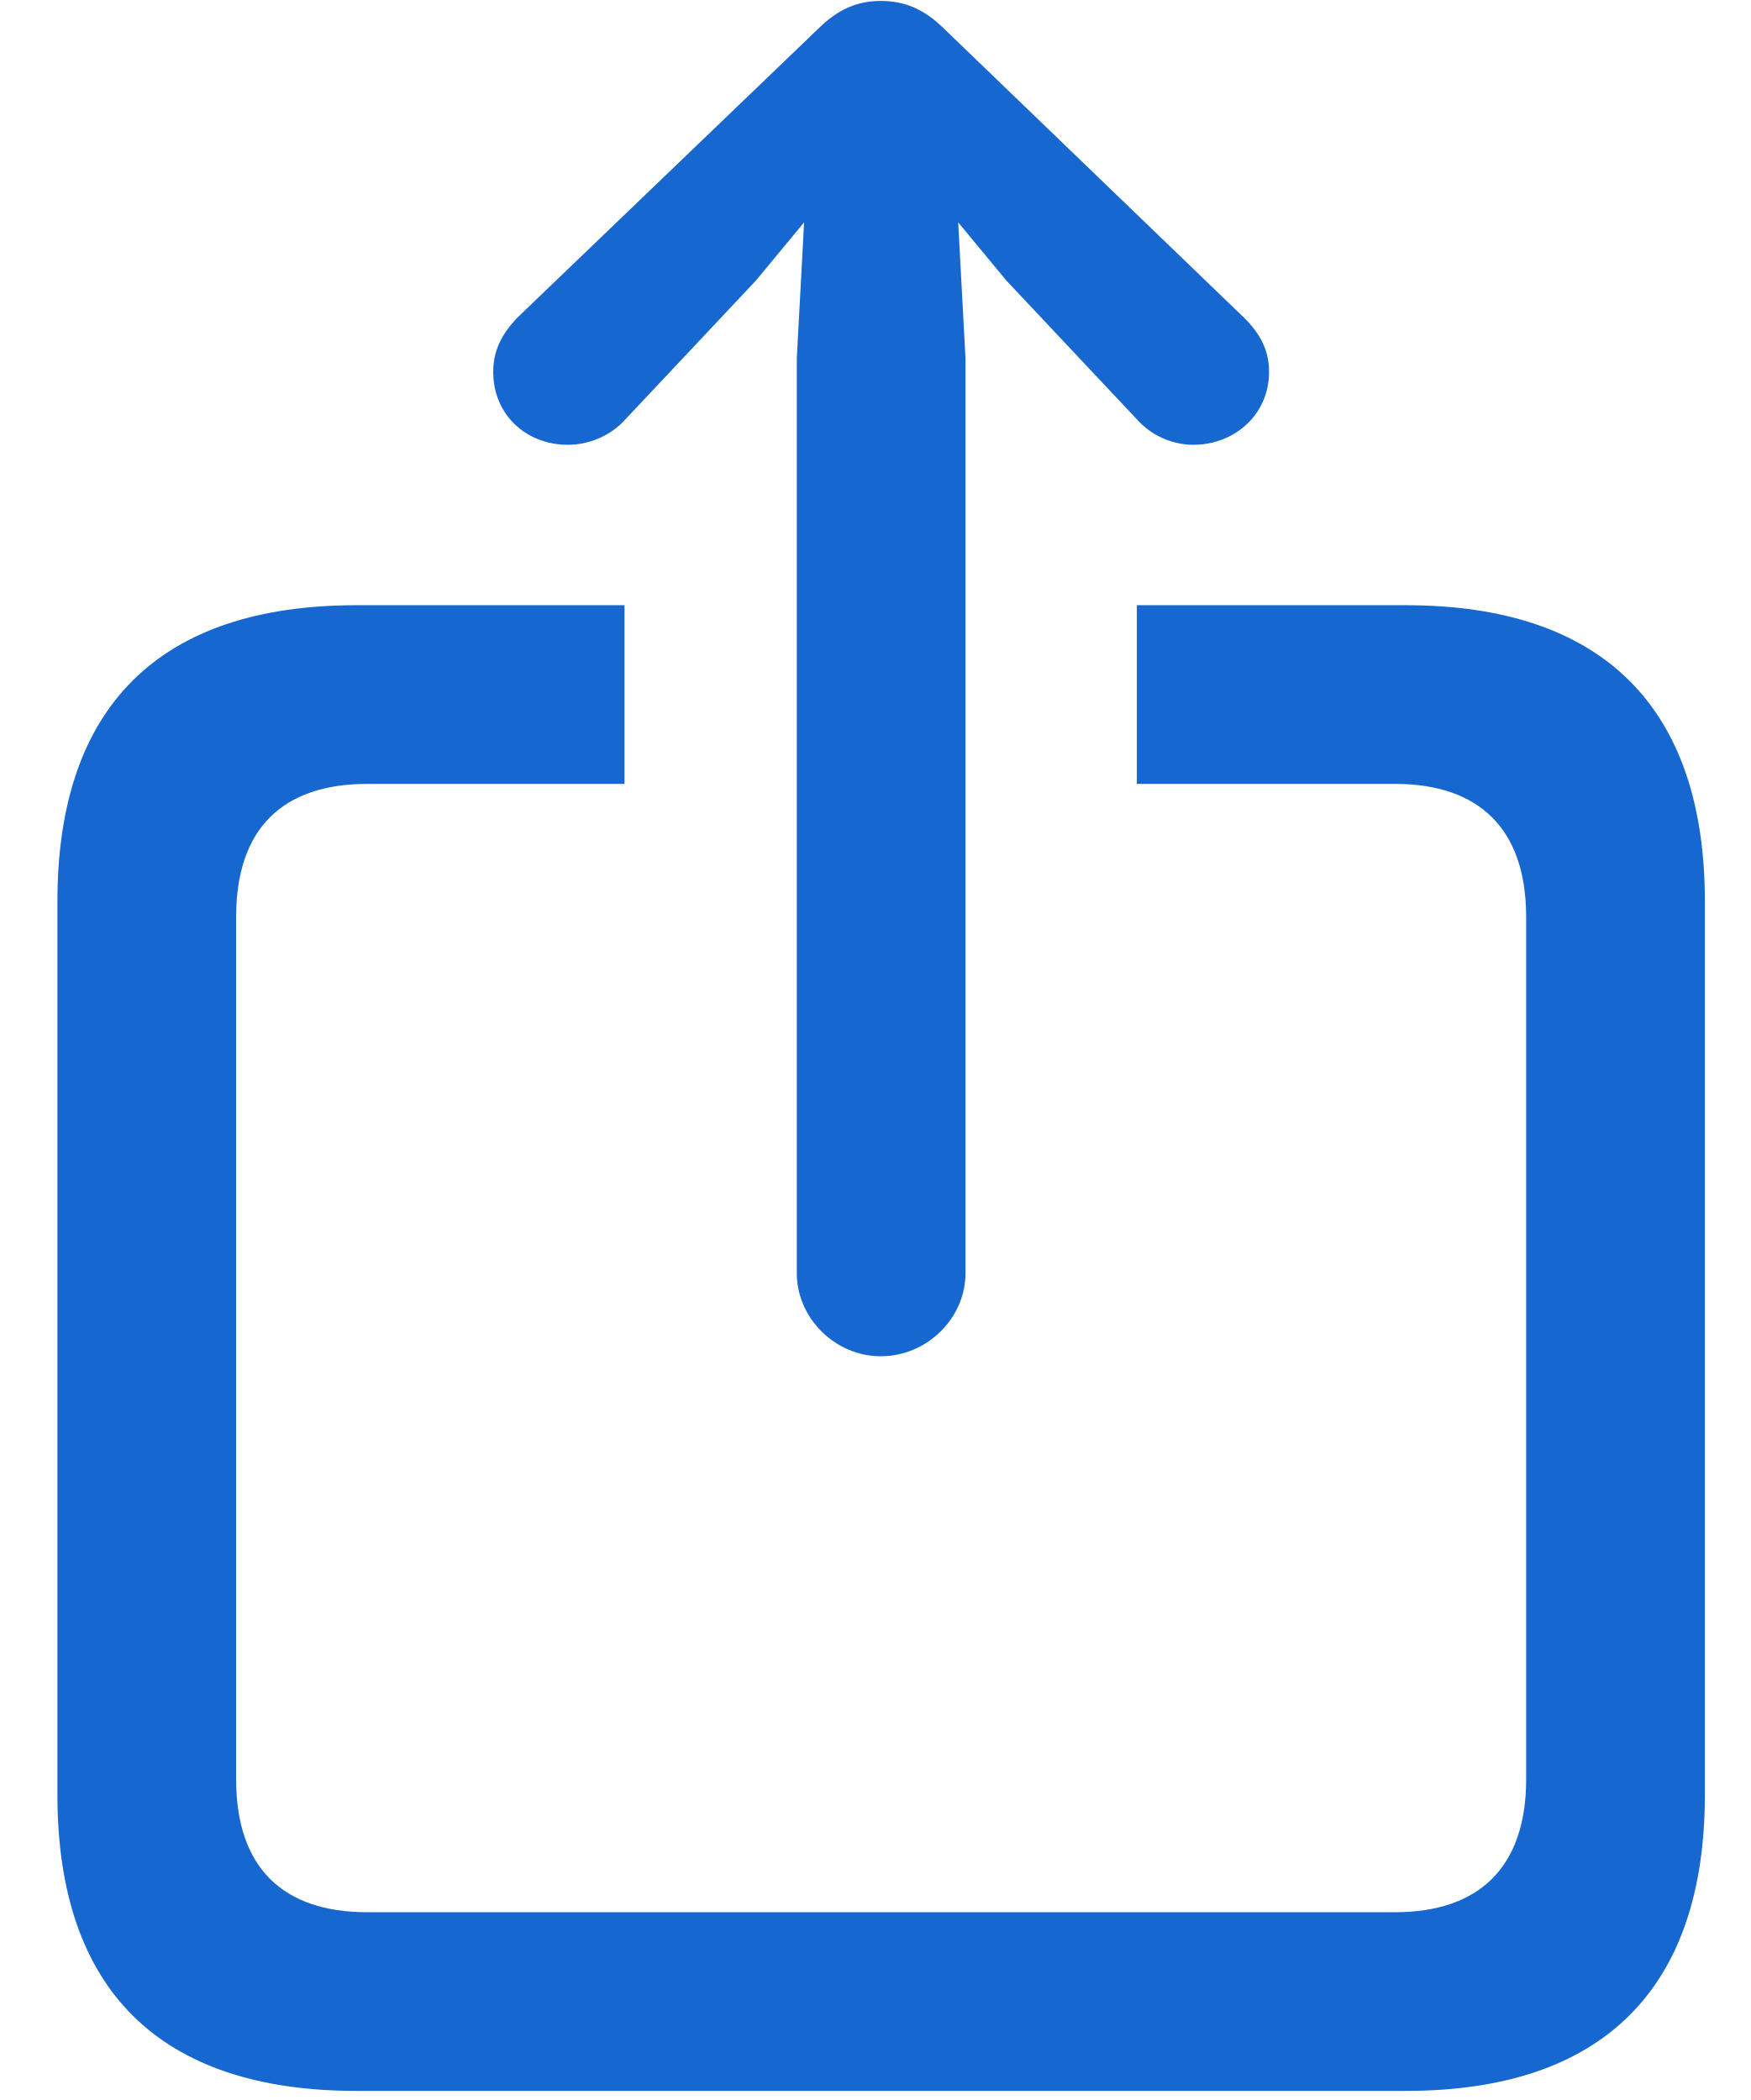
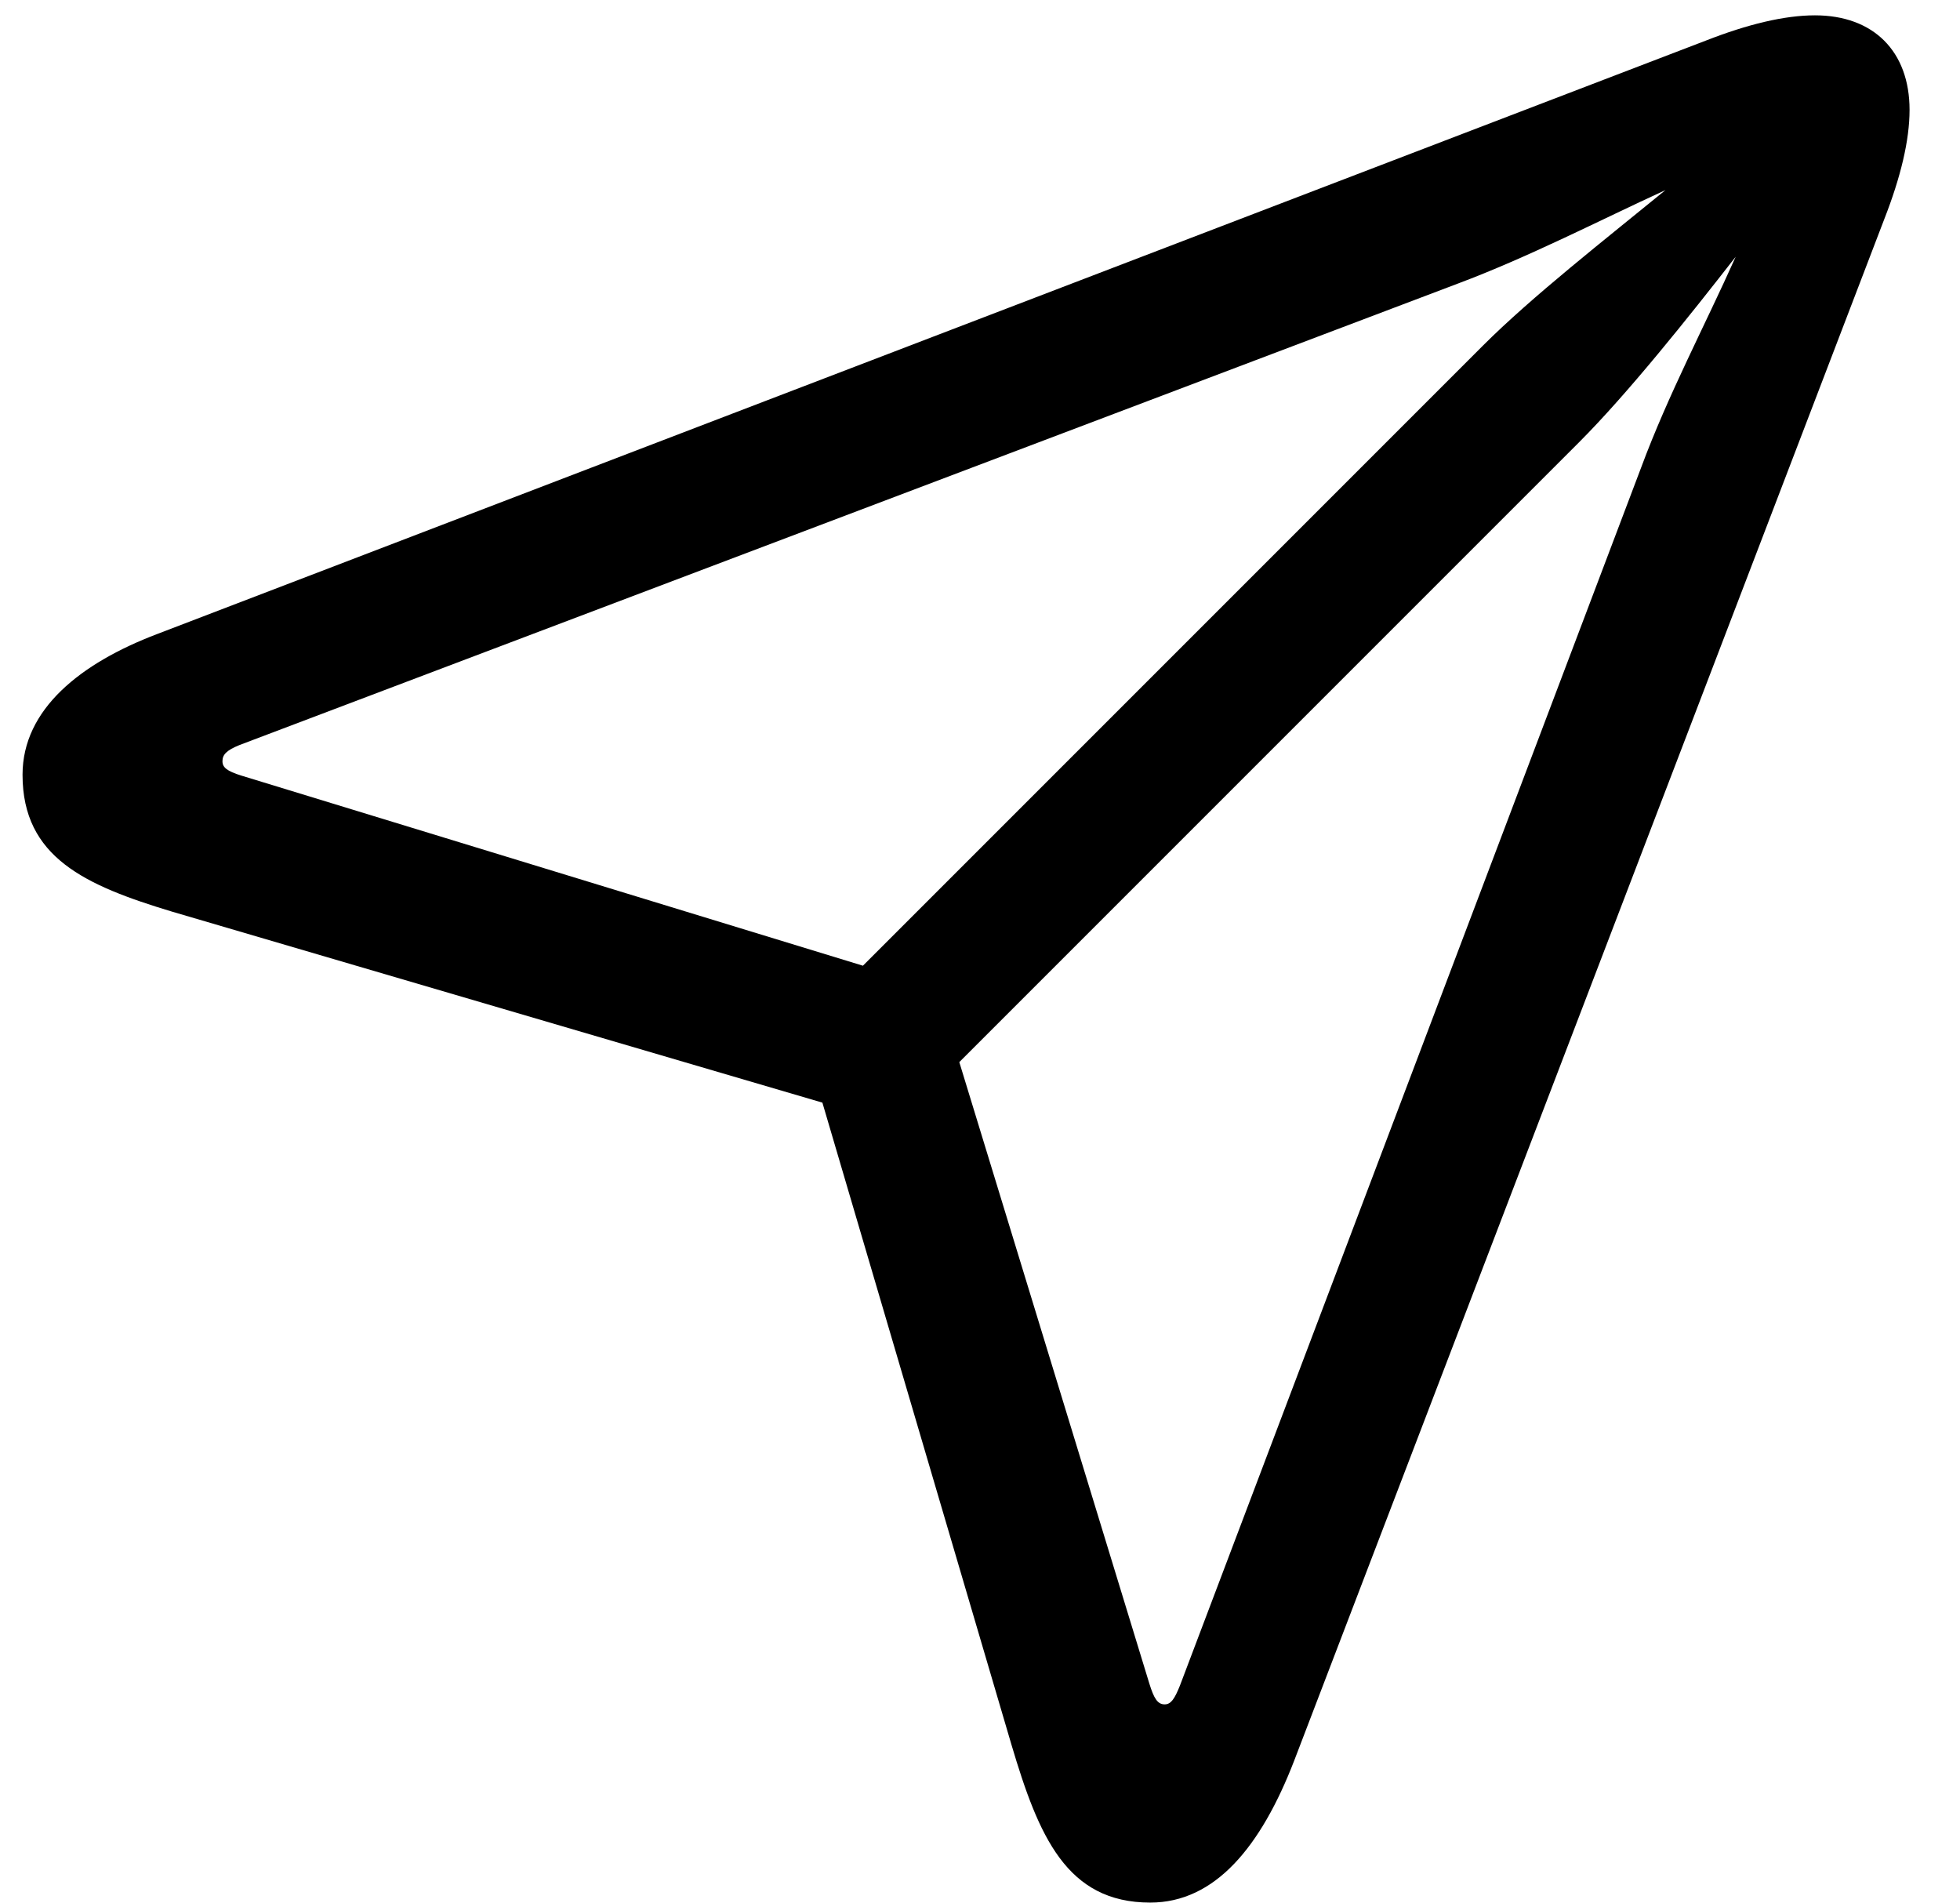
- <svg xmlns="http://www.w3.org/2000/svg" width="30" height="36" viewBox="0 0 30 36" fill="none">
-   <path d="M15.094 23.25C14.312 23.25 13.656 22.594 13.656 21.828V6.141L13.781 3.812L12.953 4.812L10.719 7.188C10.469 7.469 10.094 7.625 9.734 7.625C9.016 7.625 8.453 7.109 8.453 6.375C8.453 6 8.609 5.719 8.859 5.453L14.016 0.5C14.375 0.141 14.719 0.016 15.094 0.016C15.484 0.016 15.828 0.141 16.188 0.5L21.328 5.453C21.594 5.719 21.75 6 21.75 6.375C21.75 7.109 21.156 7.625 20.453 7.625C20.094 7.625 19.734 7.469 19.484 7.188L17.25 4.812L16.422 3.812L16.547 6.141V21.828C16.547 22.594 15.891 23.25 15.094 23.25ZM6.109 35.844C2.734 35.844 0.984 34.109 0.984 30.766V15.453C0.984 12.109 2.734 10.375 6.109 10.375H10.703V13.438H6.297C4.844 13.438 4.047 14.203 4.047 15.719V30.5C4.047 32.016 4.844 32.781 6.297 32.781H23.906C25.344 32.781 26.156 32.016 26.156 30.5V15.719C26.156 14.203 25.344 13.438 23.906 13.438H19.484V10.375H24.094C27.469 10.375 29.219 12.125 29.219 15.453V30.766C29.219 34.094 27.469 35.844 24.094 35.844H6.109Z" fill="#1668D0" />
+ <svg xmlns="http://www.w3.org/2000/svg" width="34" height="33" viewBox="0 0 34 33" fill="none">
+   <path d="M19.953 33C18.5 33 18.016 31.844 17.547 30.266L14.266 19.125L2.984 15.812C1.484 15.359 0.391 14.875 0.391 13.438C0.391 12.297 1.406 11.5 2.719 11L29.594 0.703C30.312 0.422 30.953 0.266 31.484 0.266C32.5 0.266 33.125 0.891 33.125 1.906C33.125 2.438 32.969 3.078 32.688 3.797L22.453 30.531C21.875 32.031 21.078 33 19.953 33ZM14.969 16.75L25.719 6C26.578 5.141 27.859 4.141 28.891 3.297C27.734 3.828 26.531 4.453 25.281 4.922L4.156 12.922C3.922 13.016 3.859 13.094 3.859 13.203C3.859 13.312 3.938 13.375 4.188 13.453L14.969 16.75ZM20.203 29.562C20.312 29.562 20.375 29.469 20.469 29.234L28.469 8.109C28.938 6.844 29.578 5.641 30.109 4.453C29.281 5.516 28.234 6.828 27.391 7.672L16.641 18.422L19.938 29.203C20.016 29.453 20.078 29.562 20.203 29.562Z" fill="black" />
</svg>
